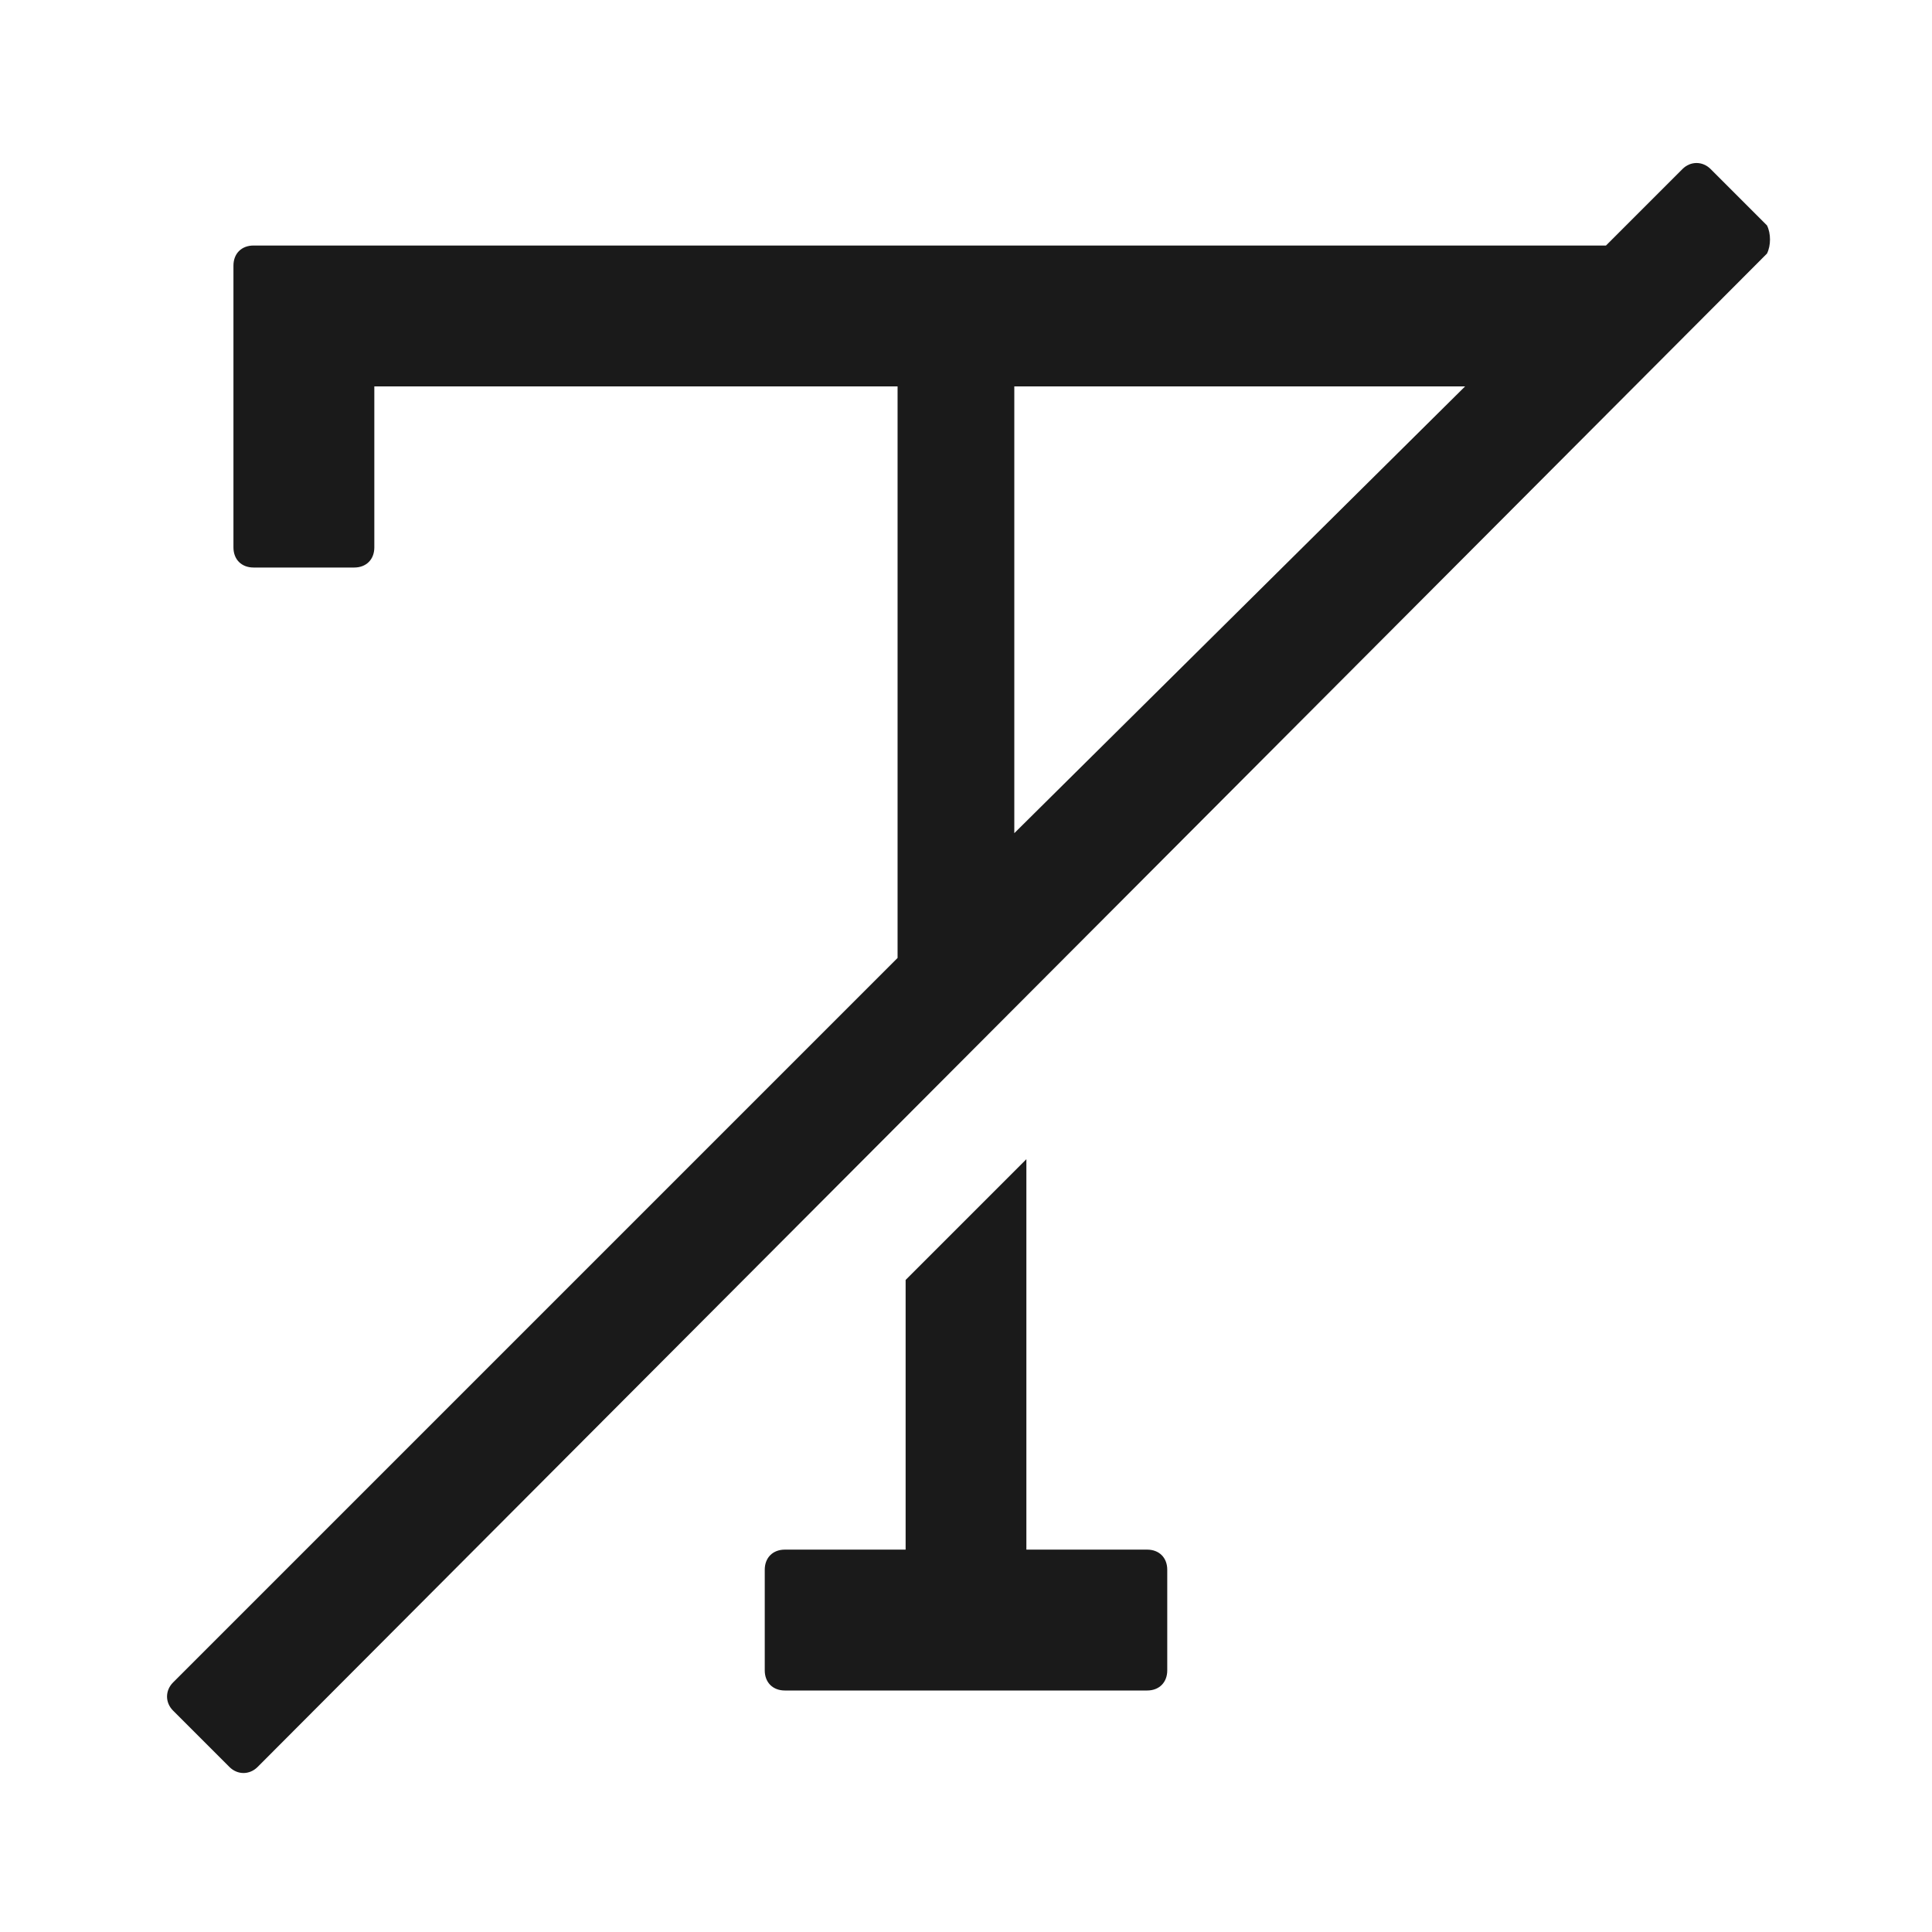
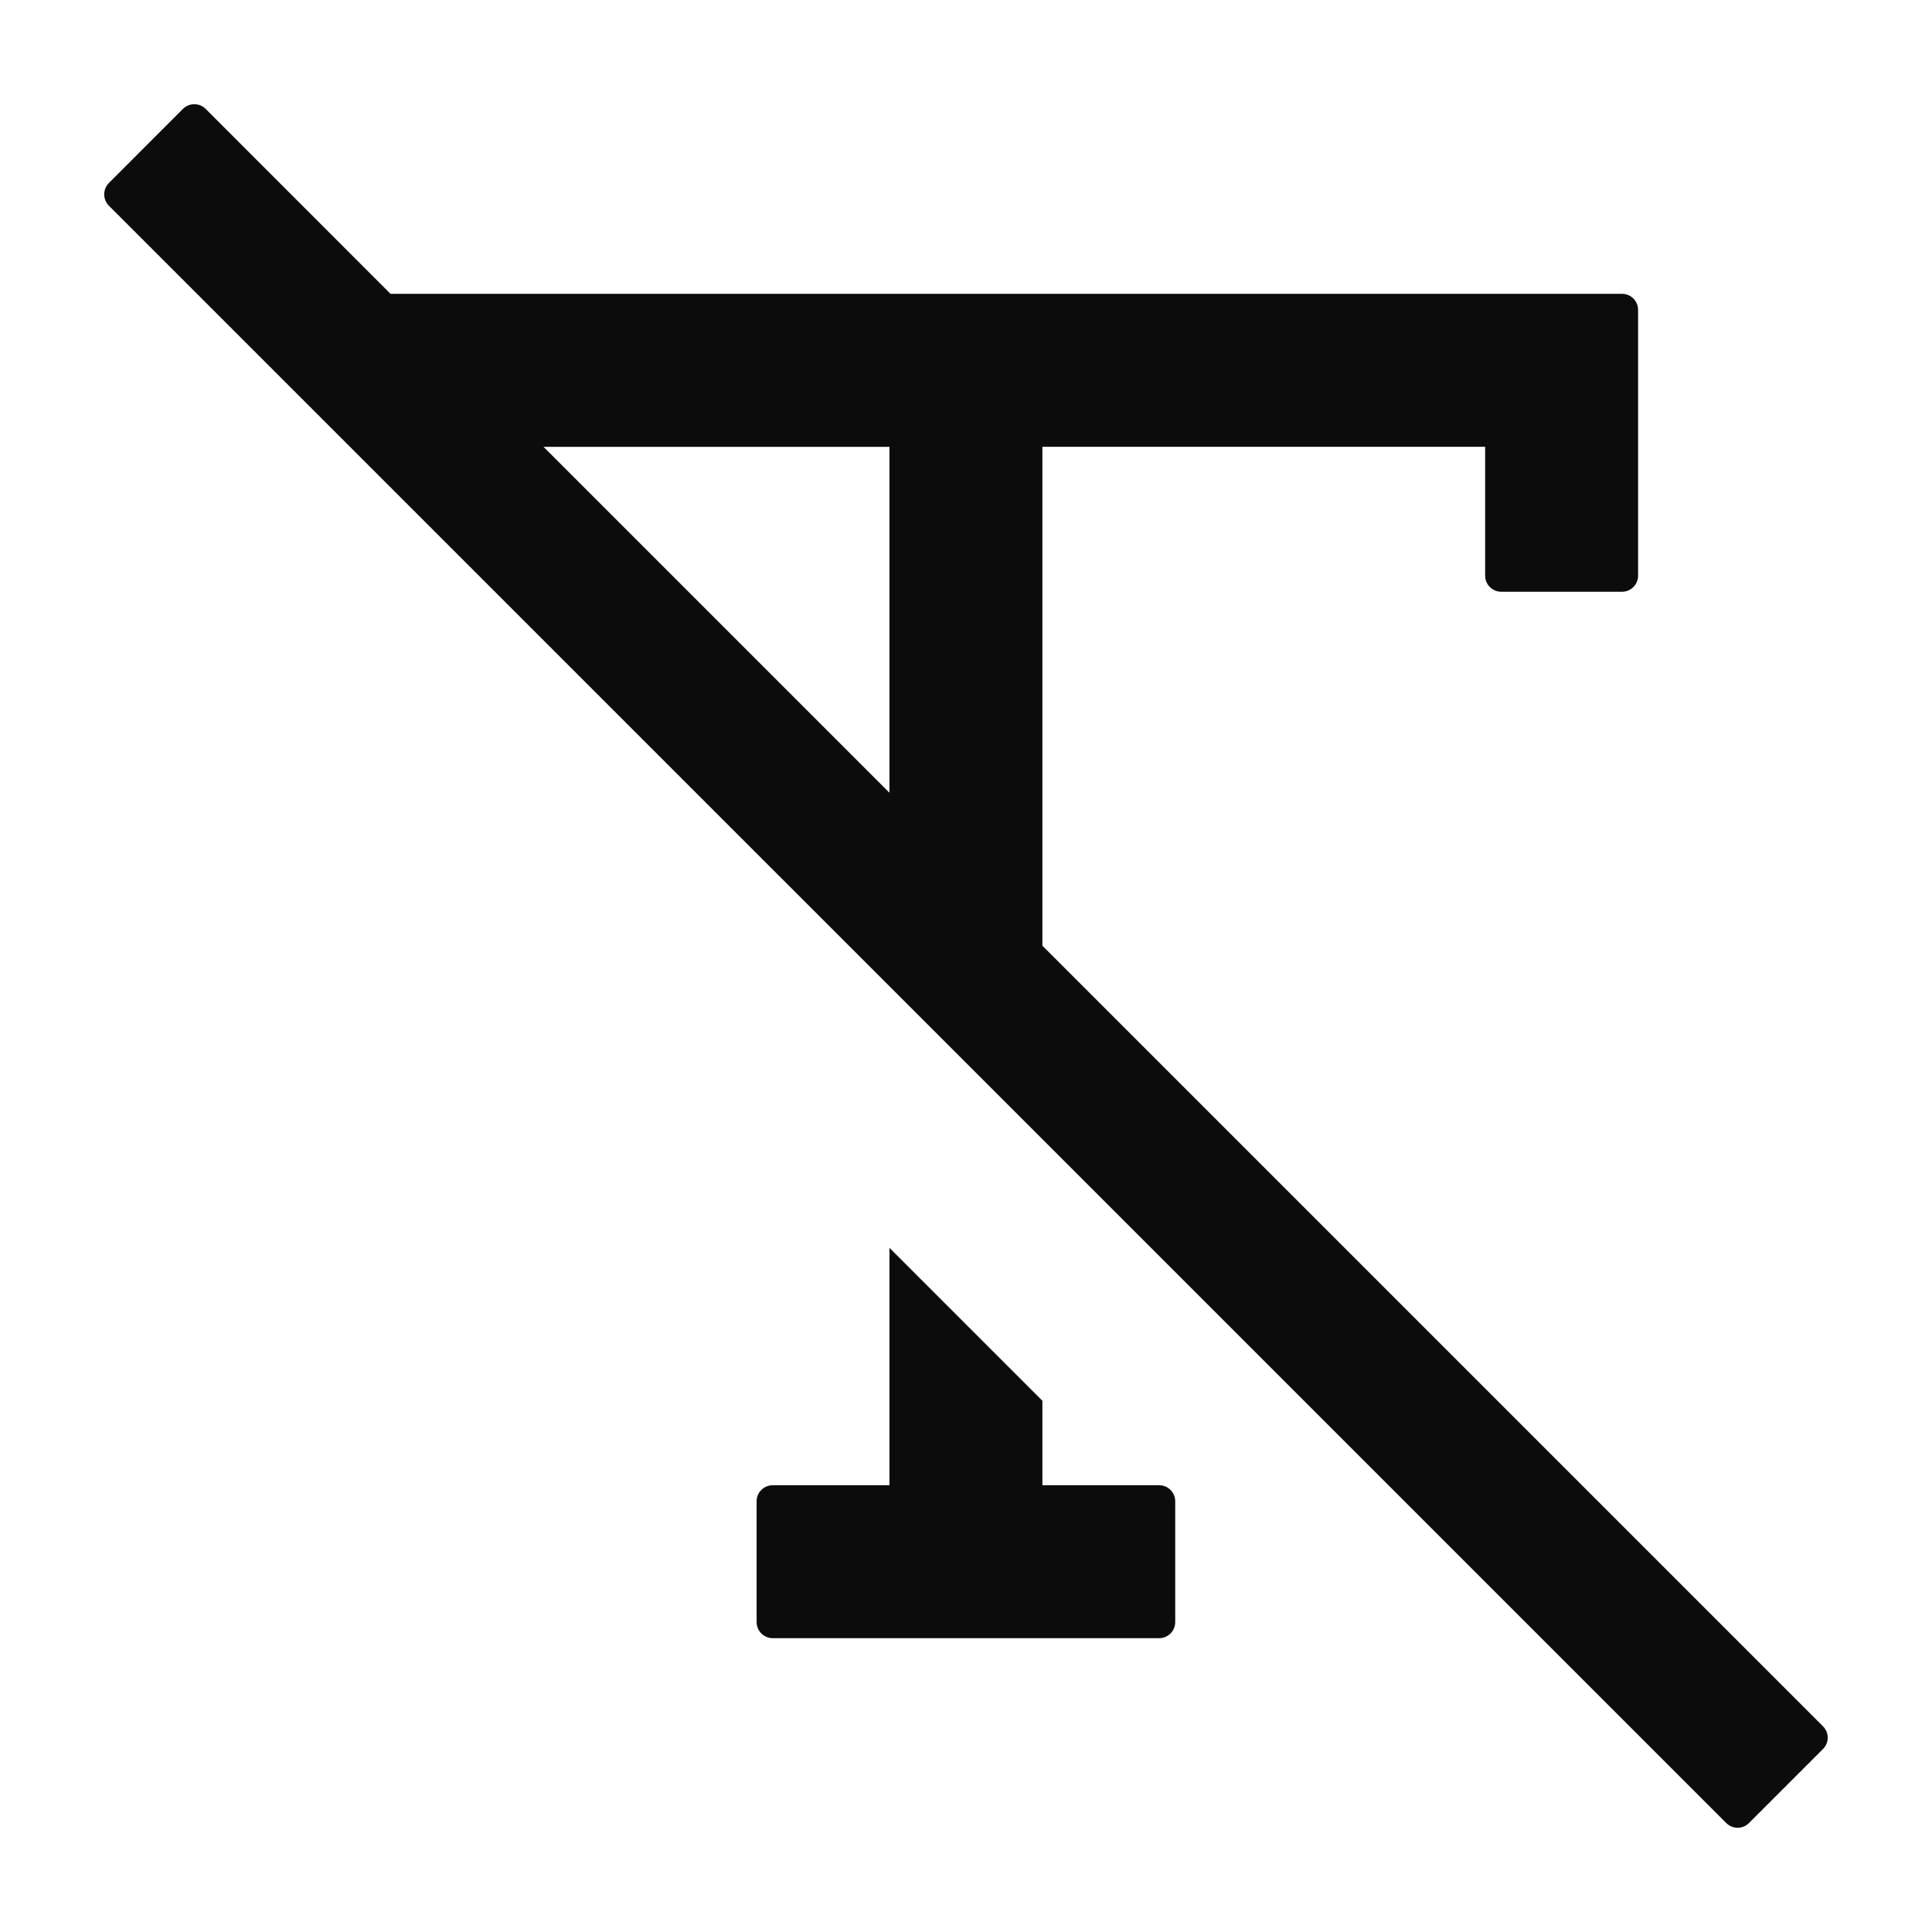
- <svg xmlns="http://www.w3.org/2000/svg" width="24" height="24" fill="none">
-   <path d="M11.25 15.9v3.35h-1.5c-.15 0-.25.1-.25.25v1.25c0 .15.1.25.25.25h4.5c.15 0 .25-.1.25-.25V19.5c0-.15-.1-.25-.25-.25h-1.5V14.4l-1.5 1.5Zm10.7-13.1-.7-.7c-.1-.1-.25-.1-.35 0l-.95.95H3.15c-.15 0-.25.1-.25.25v3.5c0 .15.1.25.25.25H4.4c.15 0 .25-.1.25-.25v-2h6.5v7.1l-9 9c-.1.1-.1.25 0 .35l.7.7c.1.1.25.1.35 0l18.75-18.8c.05-.1.05-.25 0-.35Zm-9.35 7.55V4.8h5.6l-5.6 5.55Z" fill="#1A1A1A" />
+ <svg xmlns="http://www.w3.org/2000/svg" width="24" height="24" viewBox="0 0 24 24" fill="none">
+   <path d="M22.646 21.727C22.724 21.649 22.724 21.523 22.646 21.445L12.949 11.748V5.55H18.449V7.151C18.449 7.261 18.539 7.351 18.649 7.351H20.149C20.26 7.351 20.349 7.261 20.349 7.151V3.85C20.349 3.739 20.26 3.65 20.149 3.65H4.851L2.555 1.353C2.477 1.275 2.351 1.275 2.272 1.353L1.353 2.273C1.275 2.351 1.275 2.478 1.353 2.556L21.444 22.646C21.522 22.725 21.649 22.725 21.727 22.646L22.646 21.727ZM11.049 9.848L6.752 5.551H11.049V9.848ZM14.399 20.35C14.51 20.35 14.599 20.261 14.599 20.15V18.65C14.599 18.539 14.51 18.45 14.399 18.45H12.949V17.401L11.049 15.501V18.45H9.599C9.489 18.45 9.399 18.539 9.399 18.65V20.15C9.399 20.261 9.489 20.35 9.599 20.35H14.399Z" fill="#0C0C0C" />
</svg>
